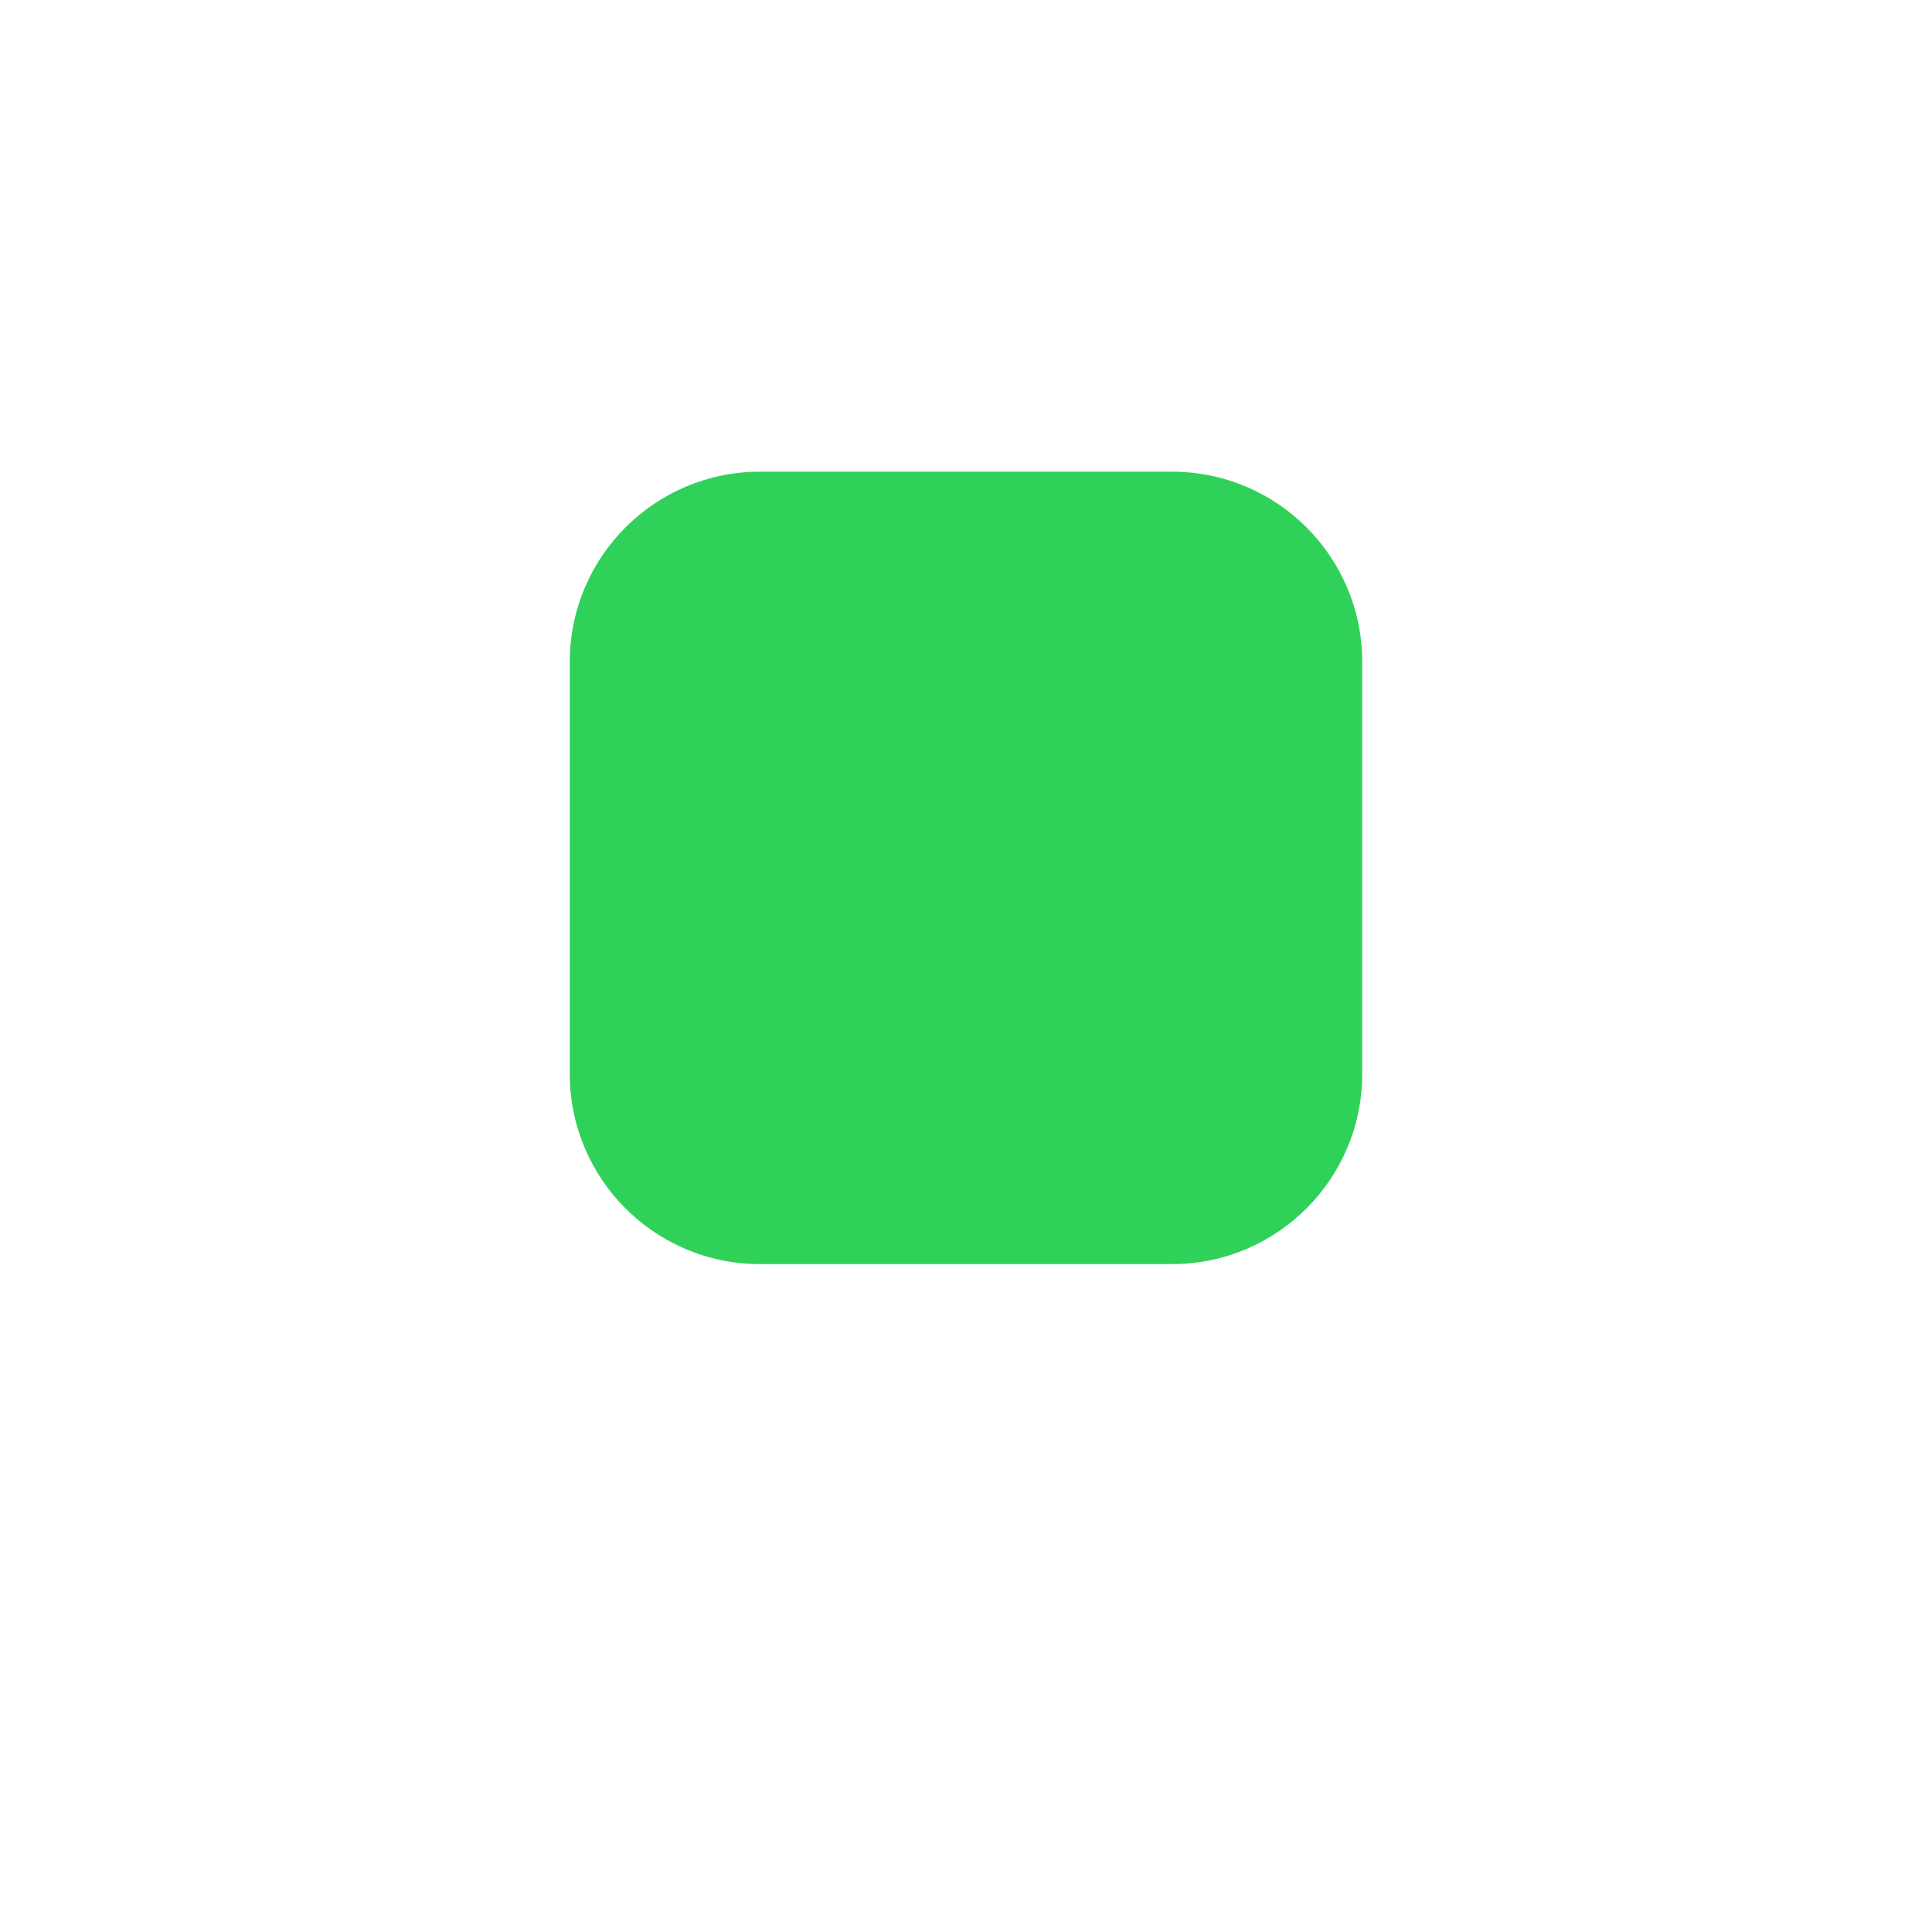
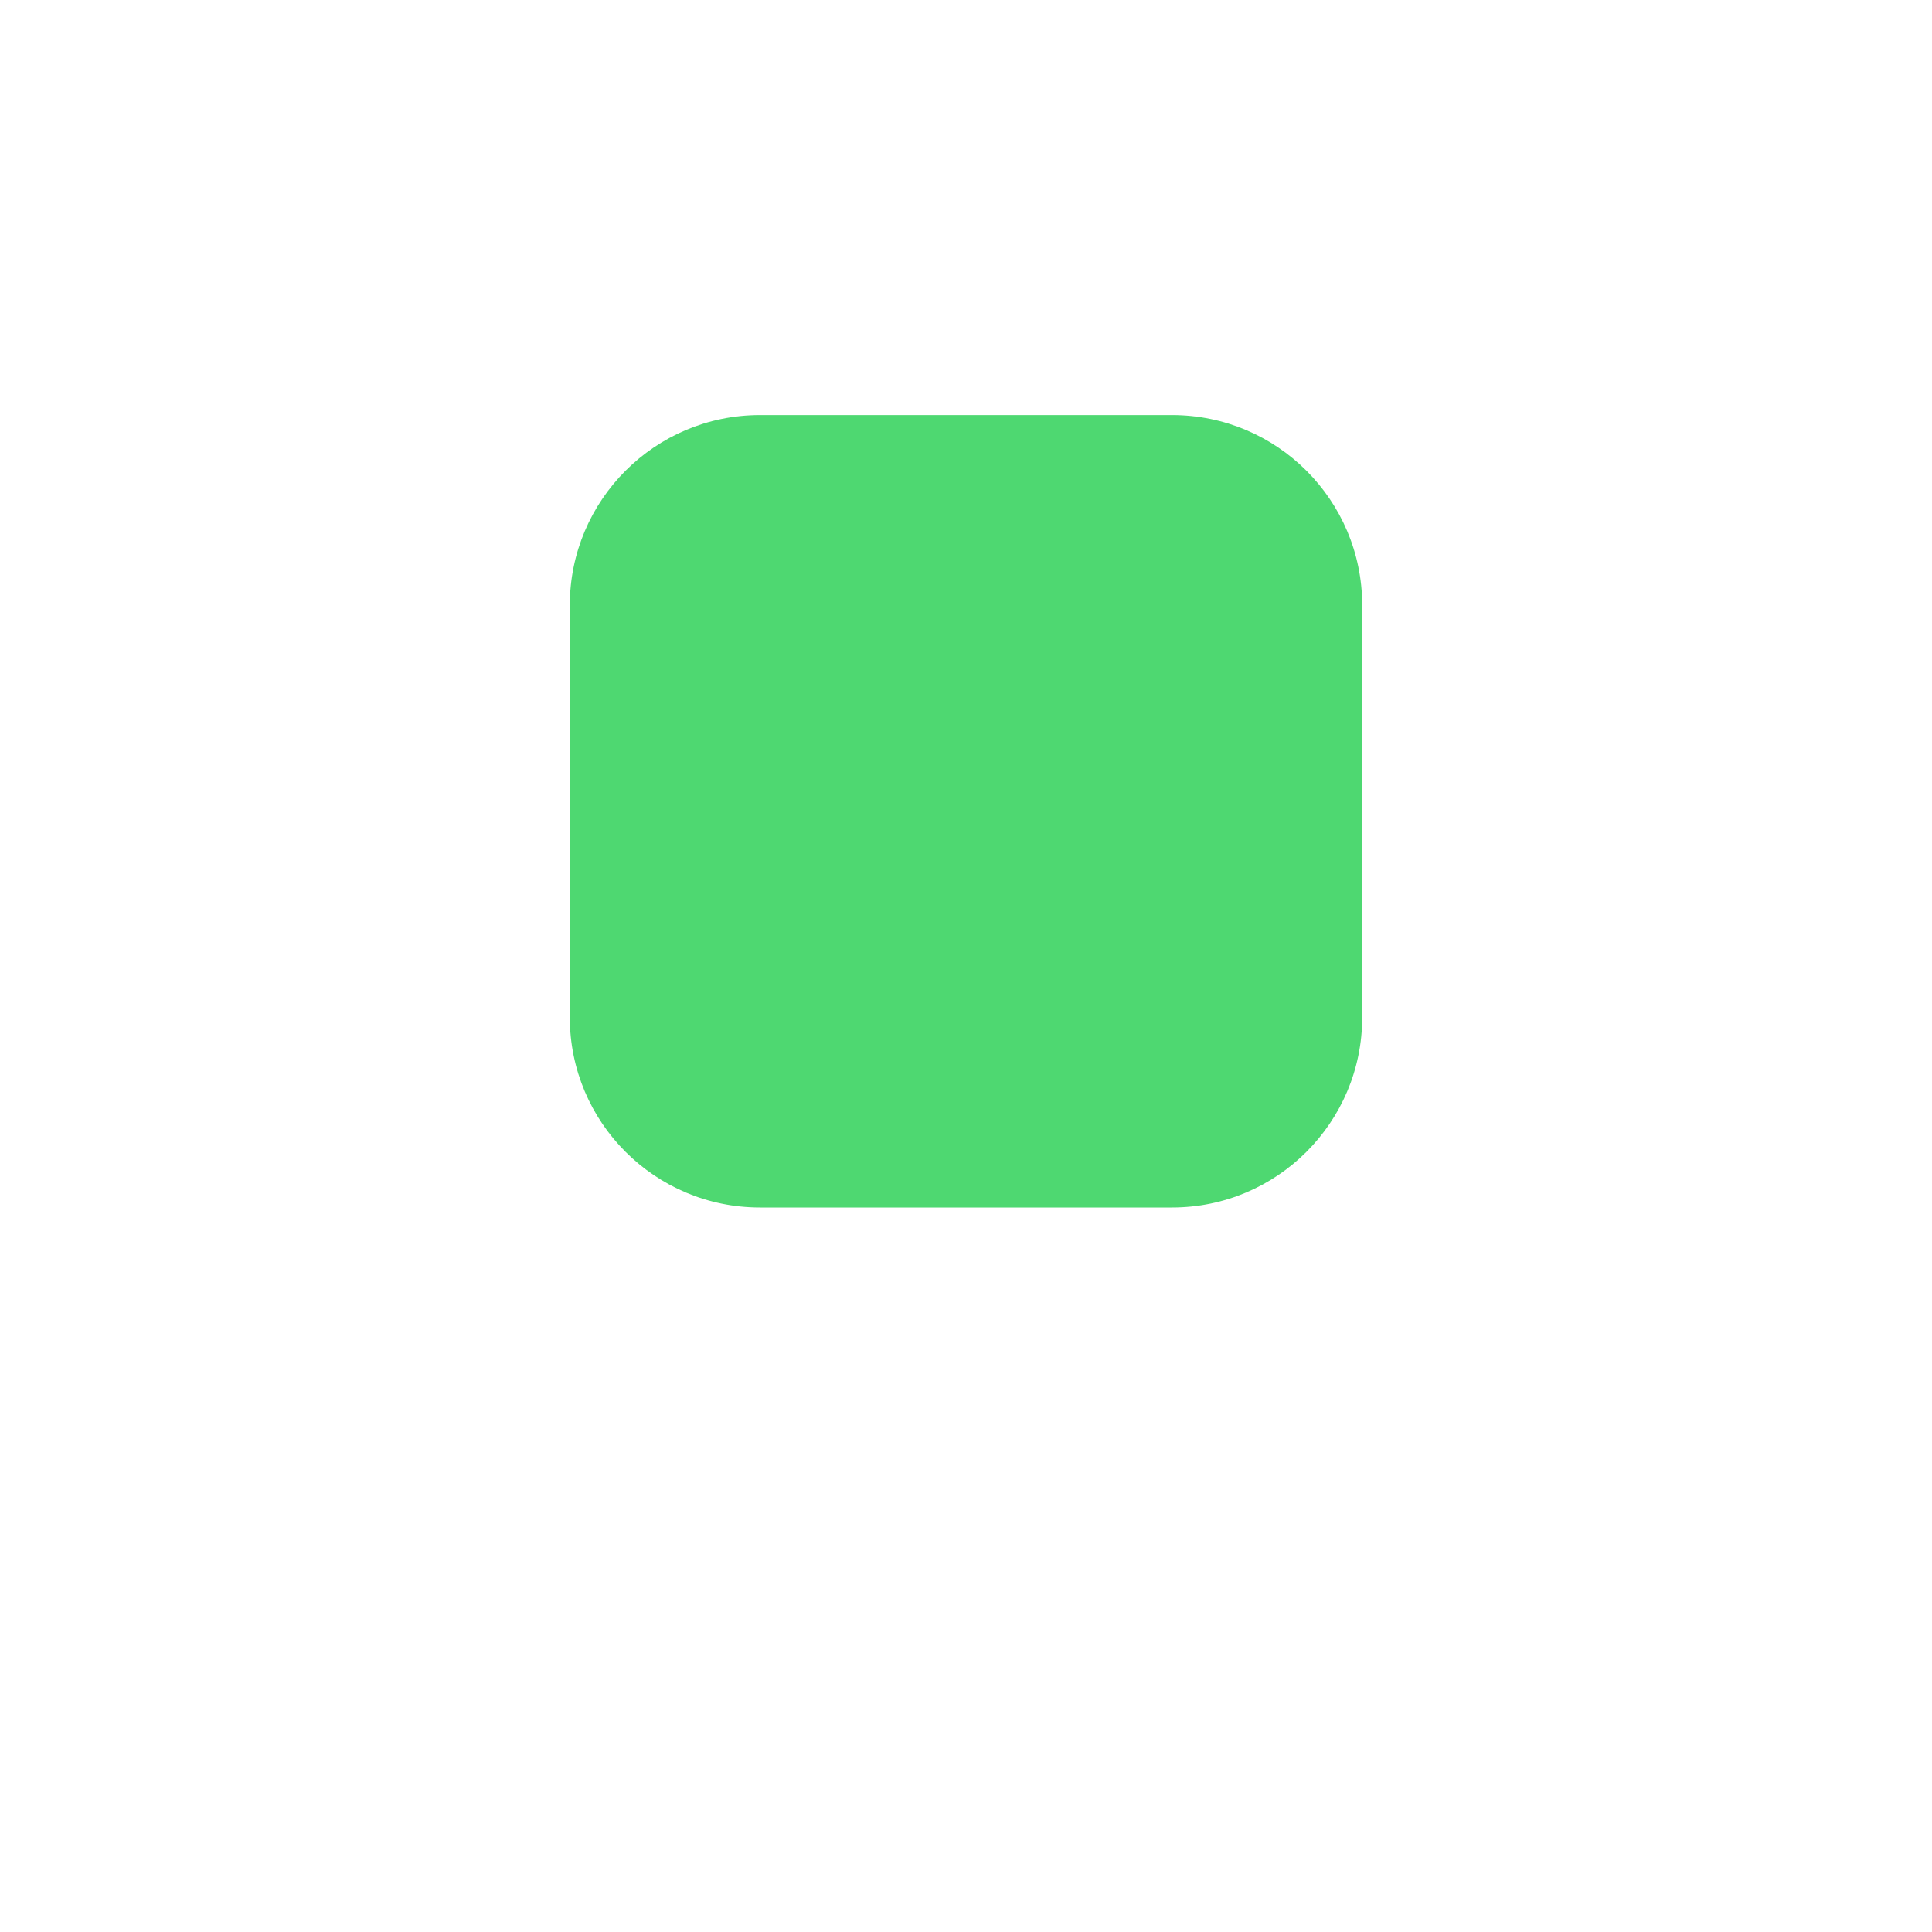
<svg xmlns="http://www.w3.org/2000/svg" width="1024" height="1024" viewBox="0 0 1024 1024">
  <defs />
-   <rect x="302" y="250" width="420" height="420" rx="100.8" fill="#30d158" fill-opacity="1" />
+   <rect x="302" y="220" width="420" height="420" rx="100.8" fill="#30d158" fill-opacity="0.85" />
</svg>
